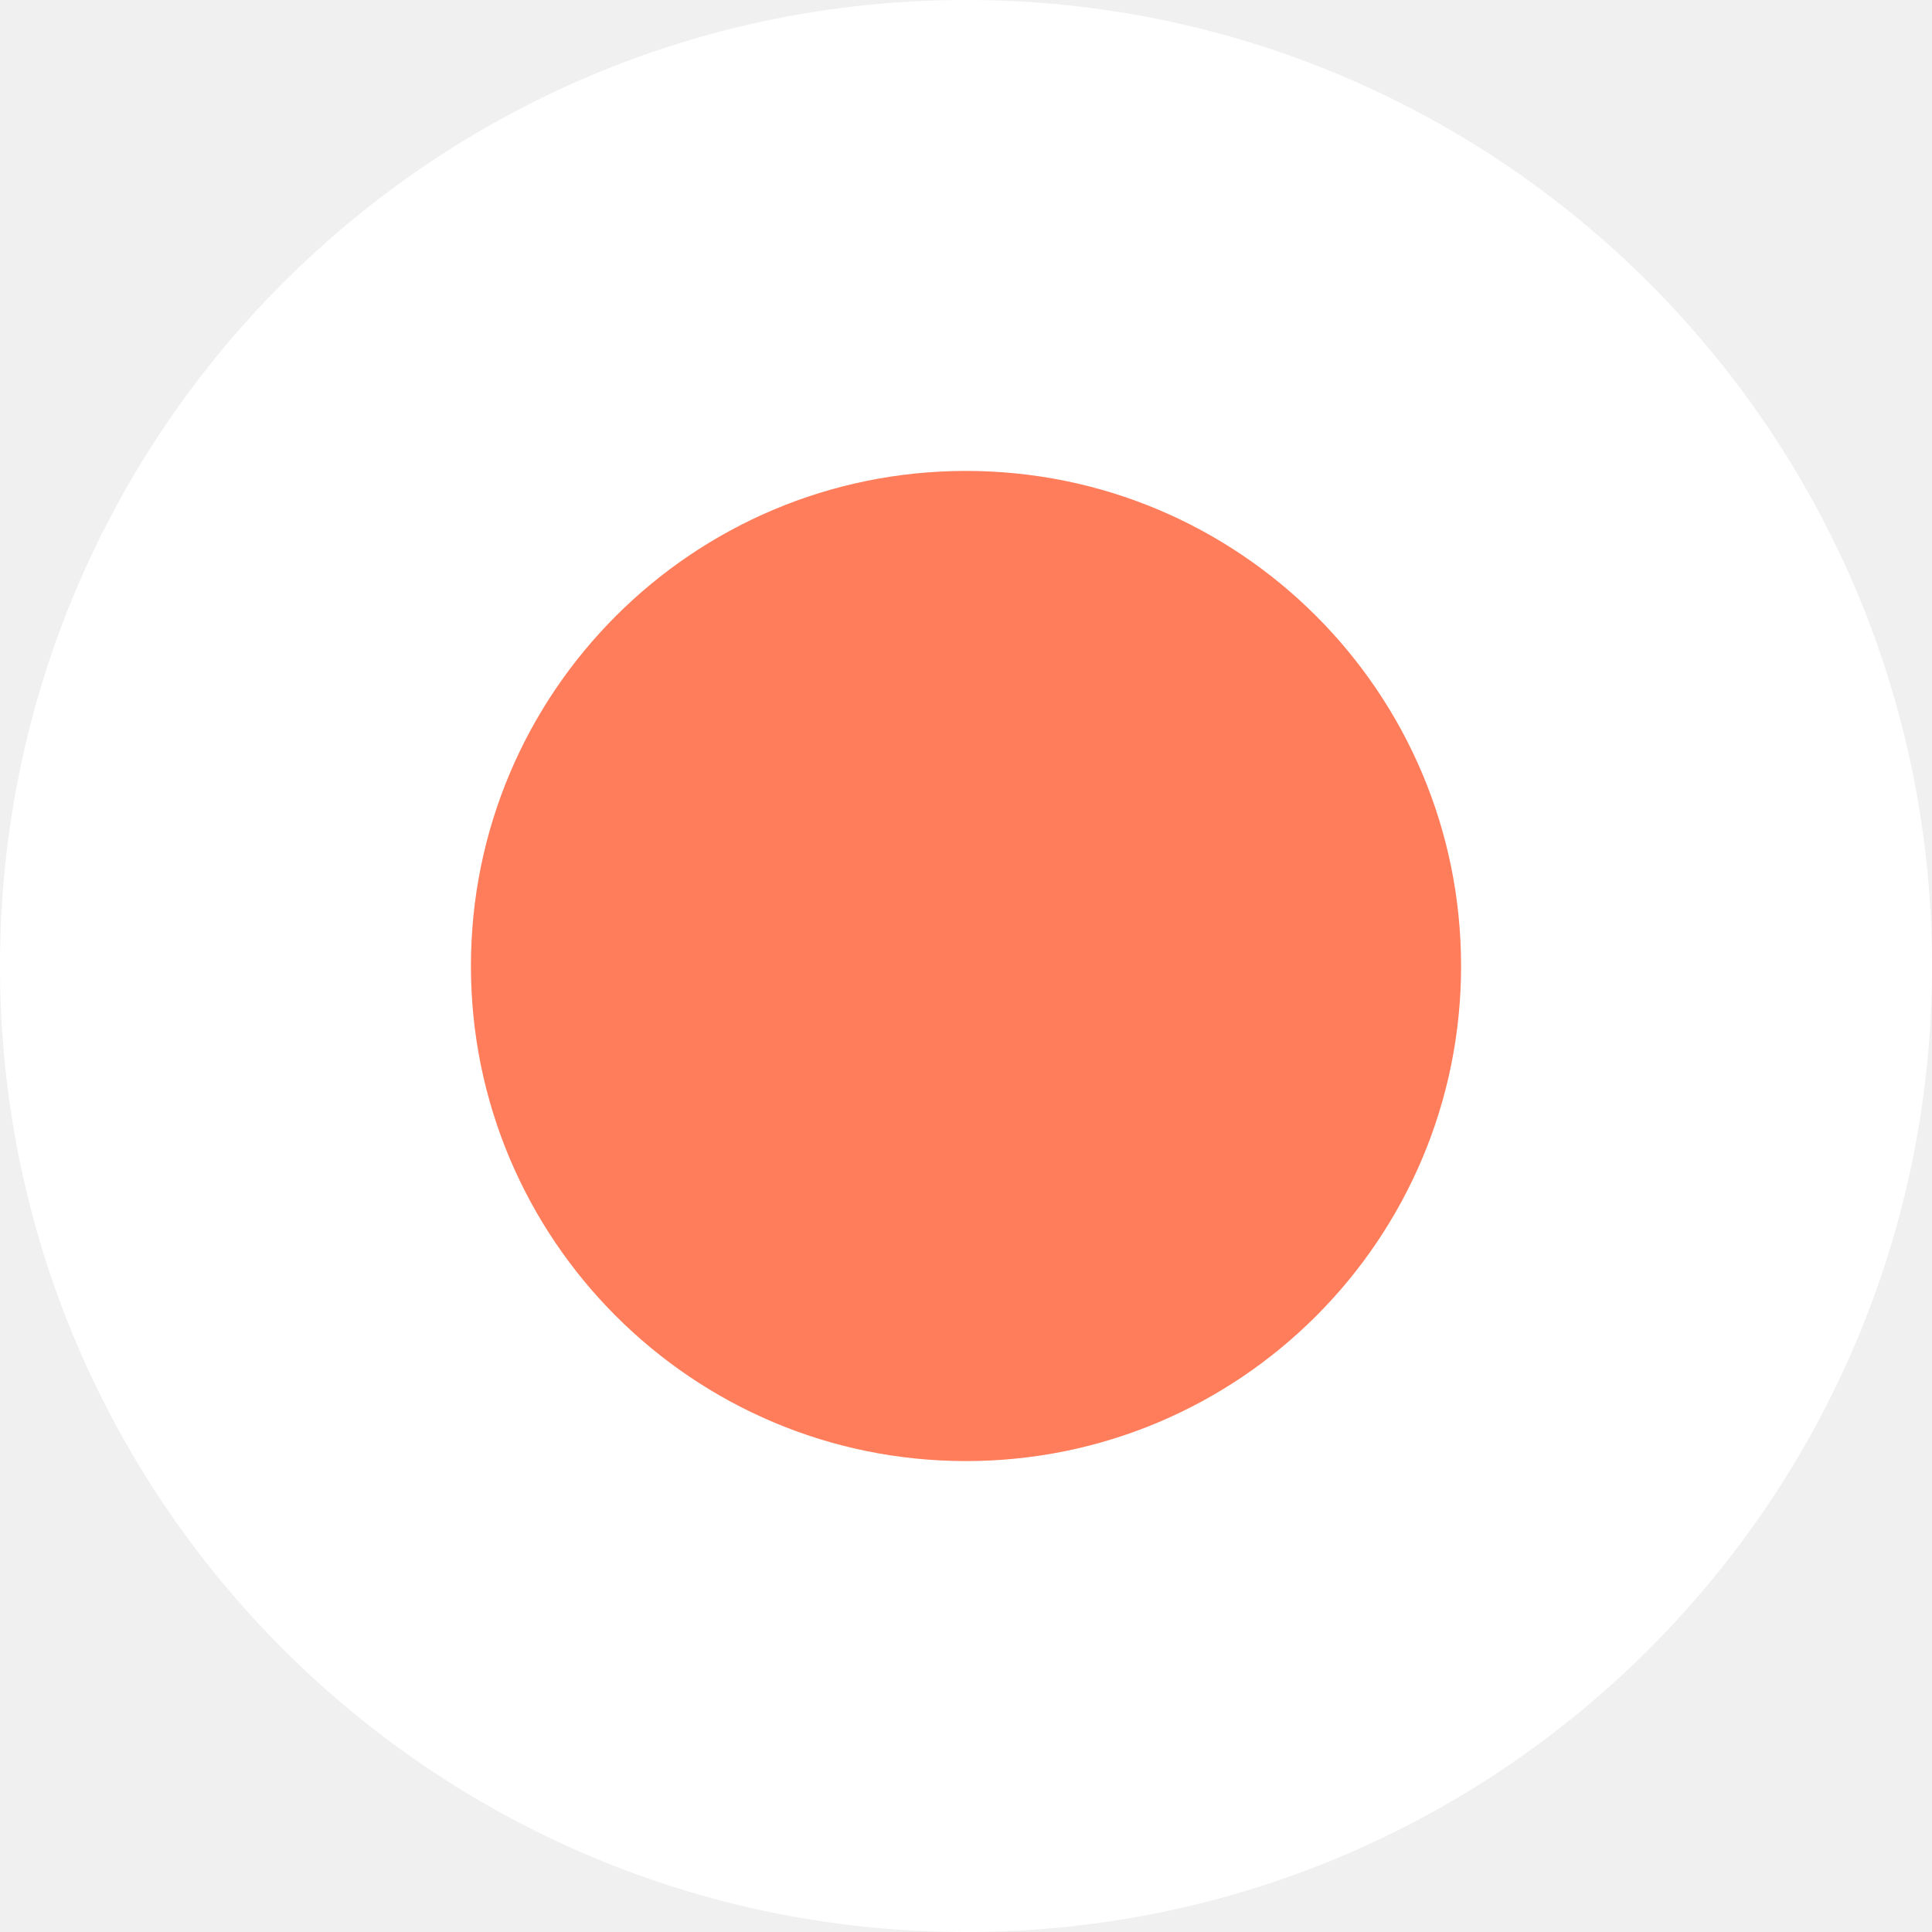
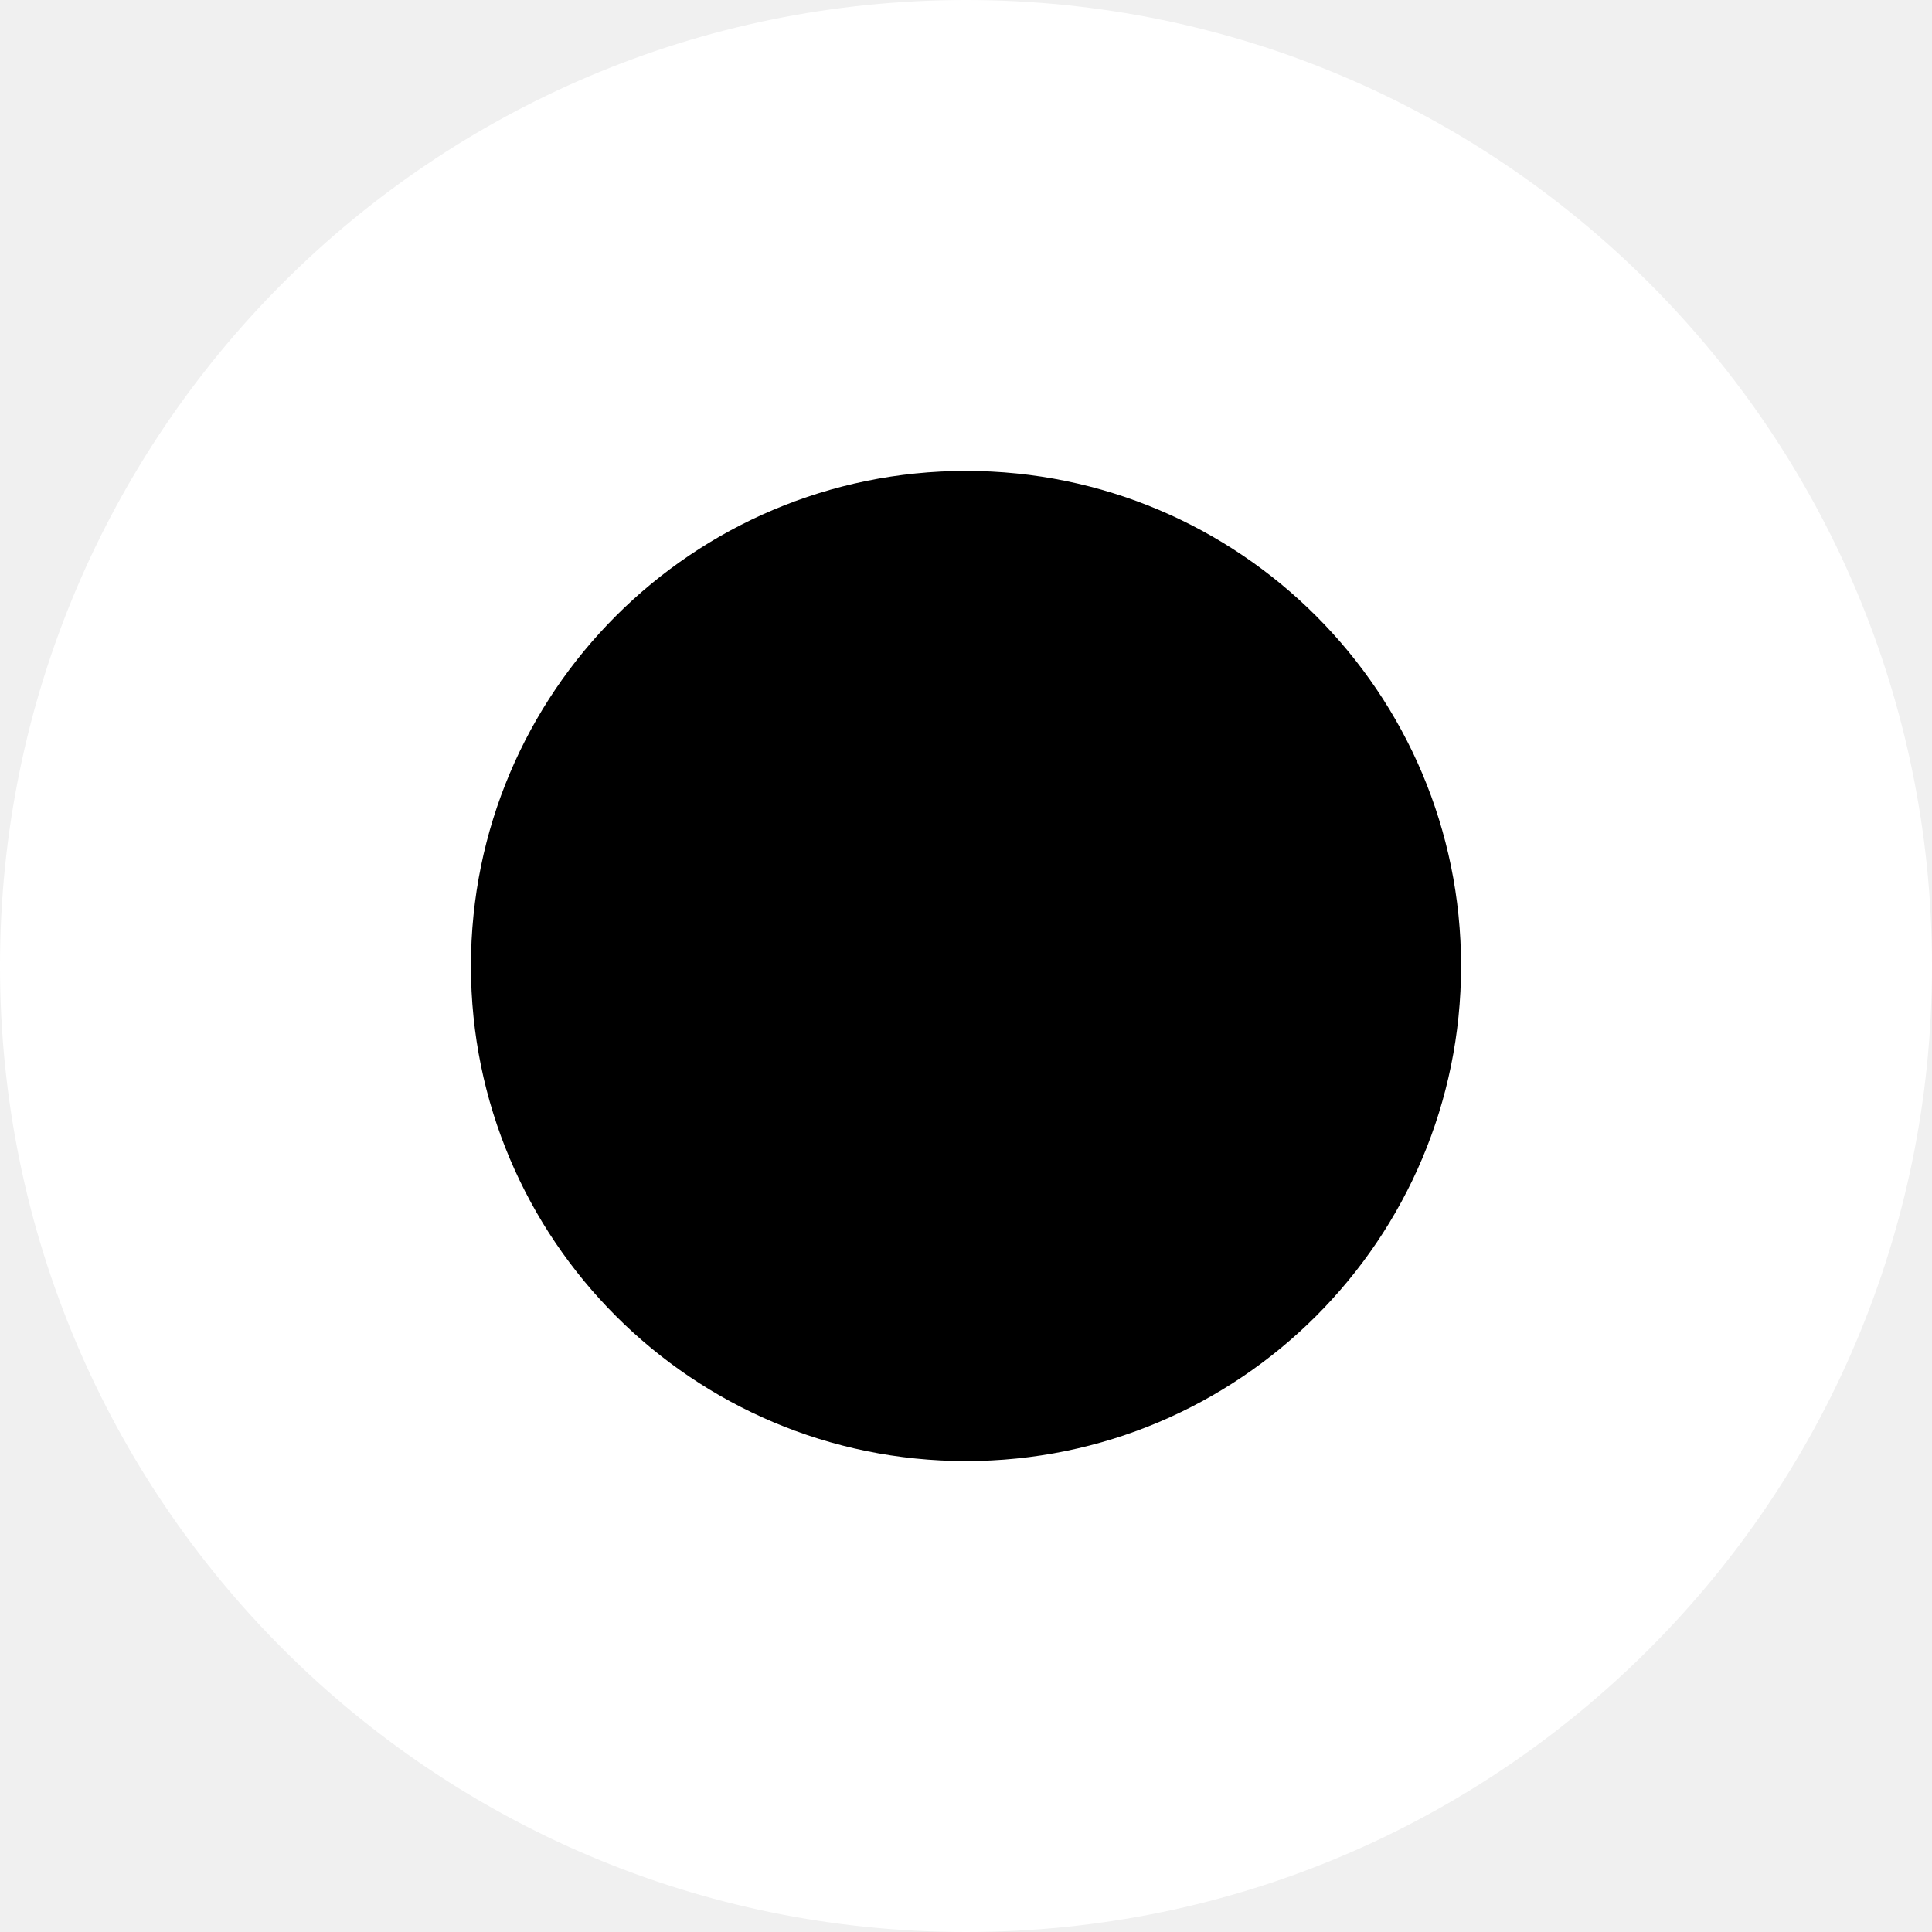
<svg xmlns="http://www.w3.org/2000/svg" version="1.1" id="Layer_1" x="0px" y="0px" viewBox="0 0 16 16" style="enable-background:new 0 0 16 16;" xml:space="preserve">
-   <style type="text/css">
- 	.st0{fill:#FFFFFF;}
- 	.st1{fill:#FF7D5A;}
- </style>
-   <circle class="st0" cx="8" cy="8" r="8" />
-   <circle class="st1" cx="8" cy="8" r="4.1" />
+   <circle cx="8" cy="8" r="8" fill="#FFF" />
+   <circle cx="8" cy="8" r="4.1" fill="currentColor" />
</svg>
